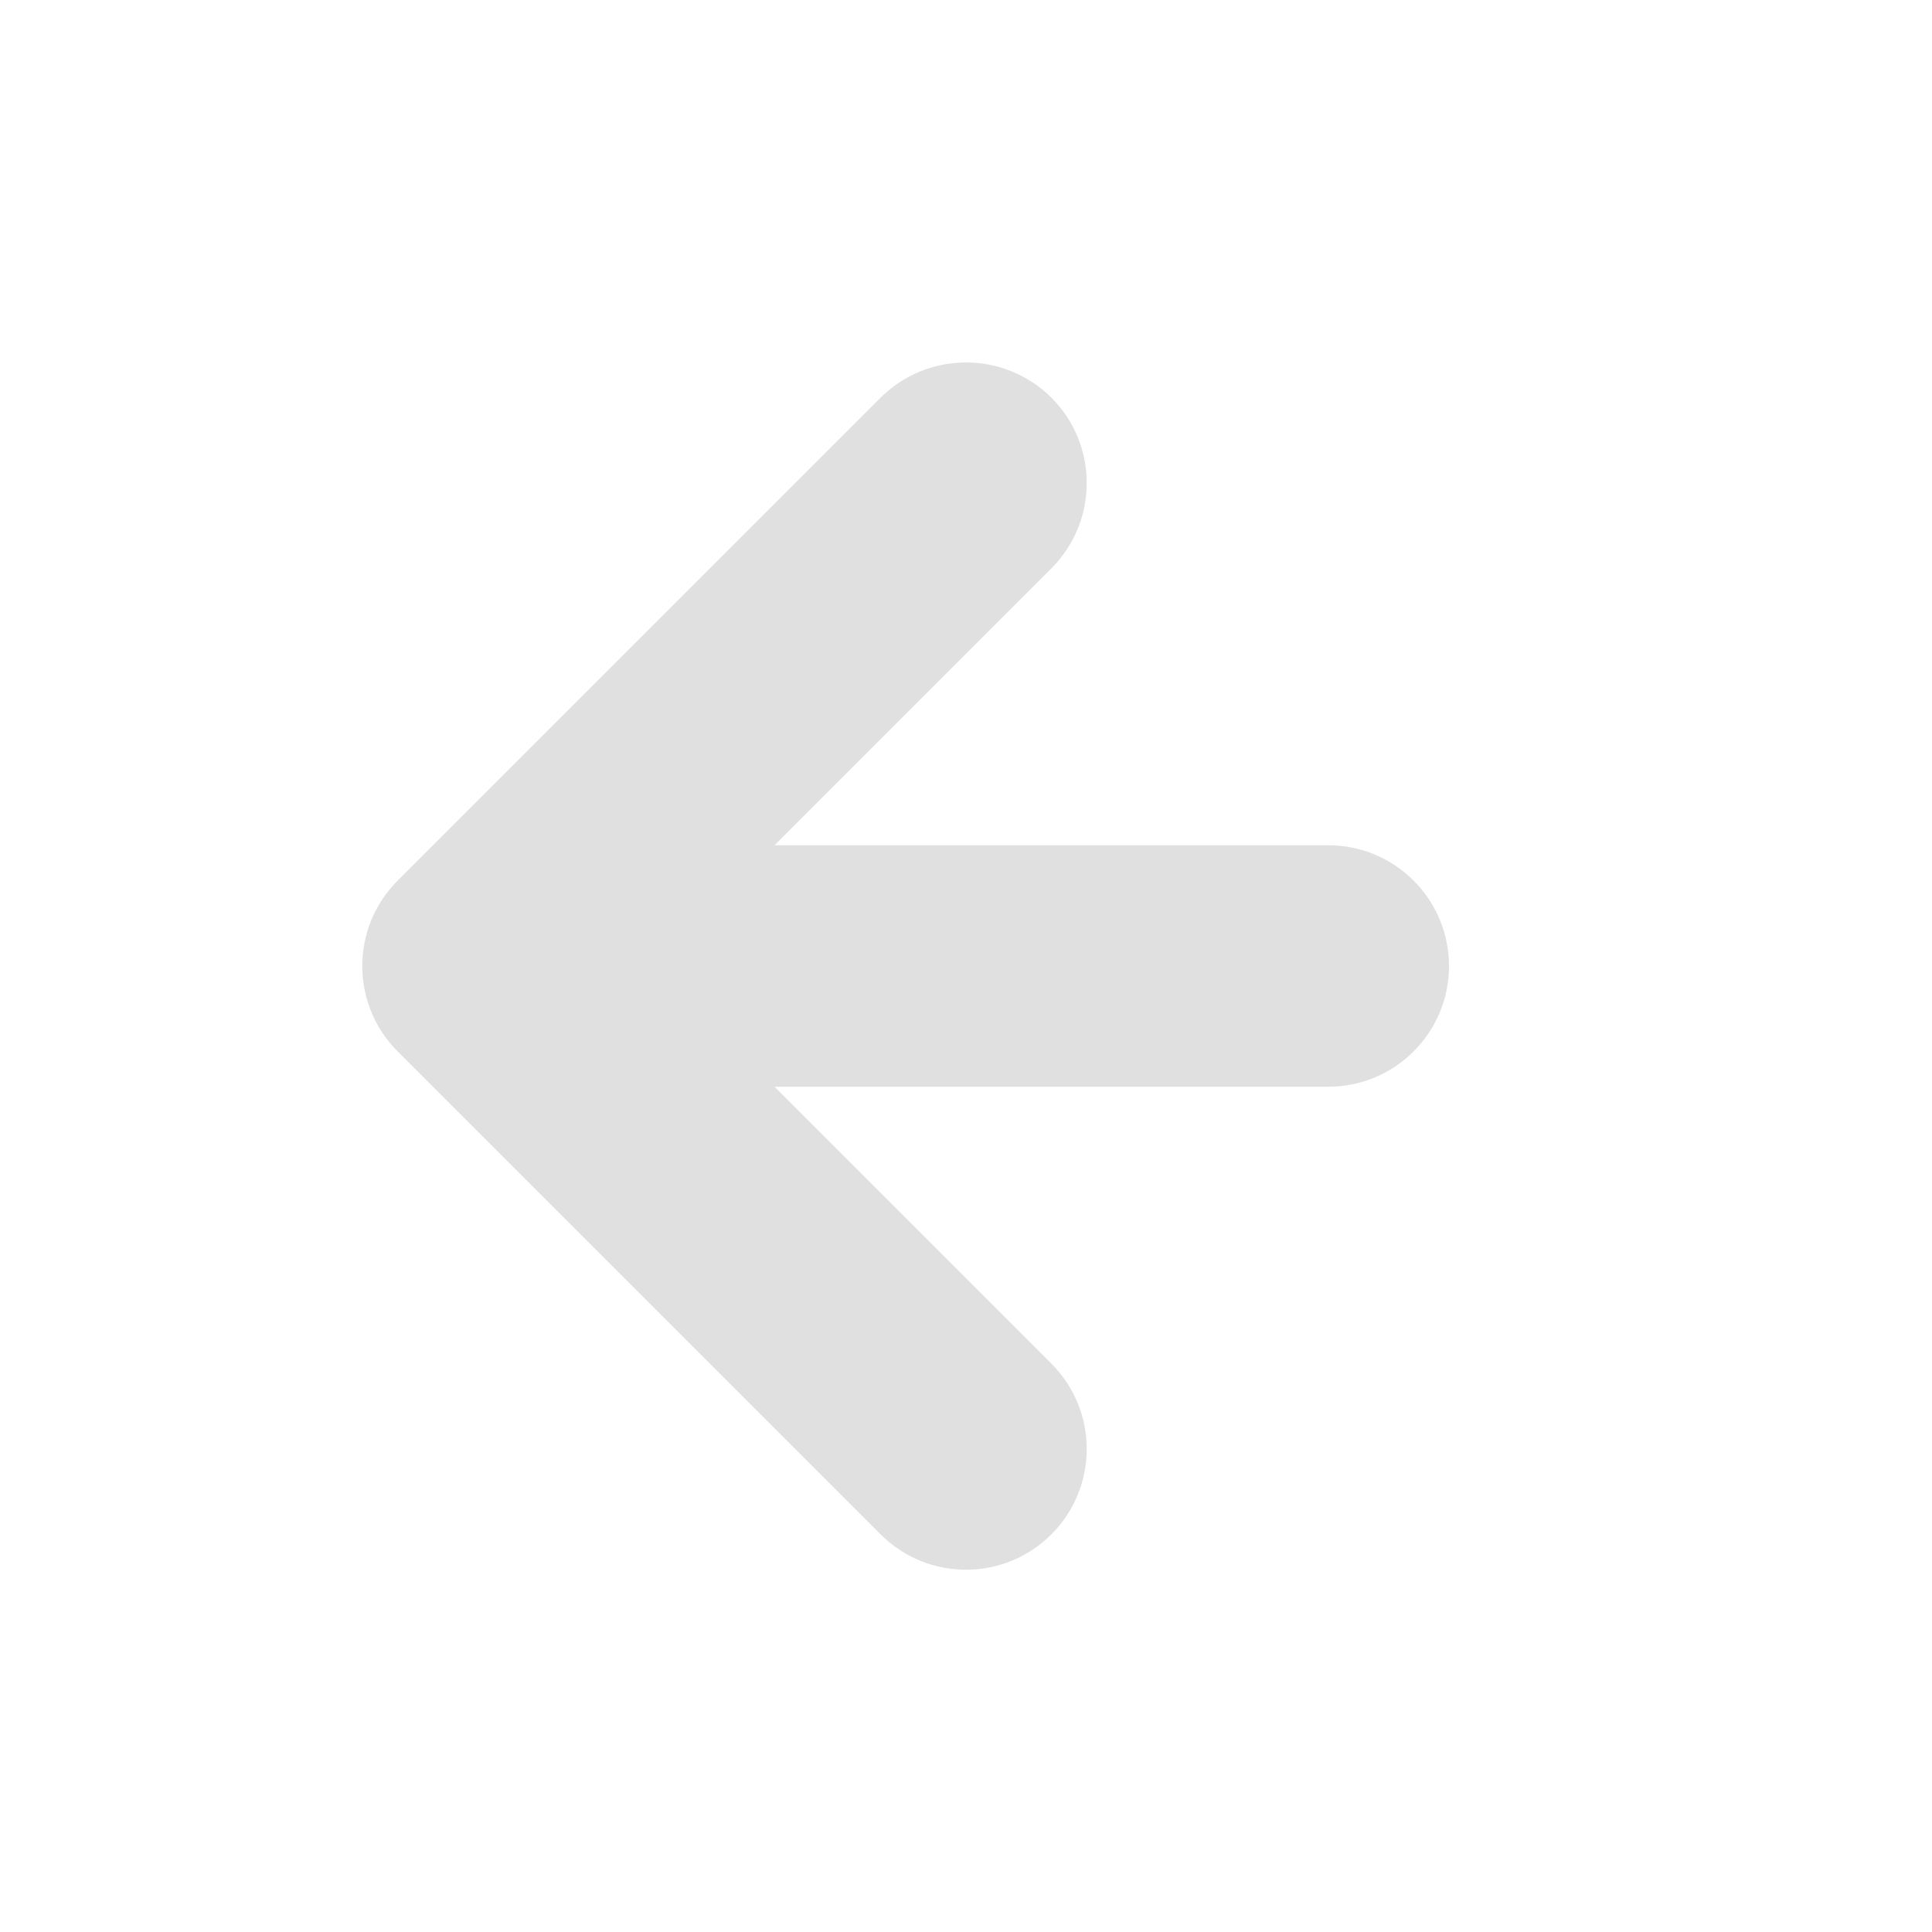
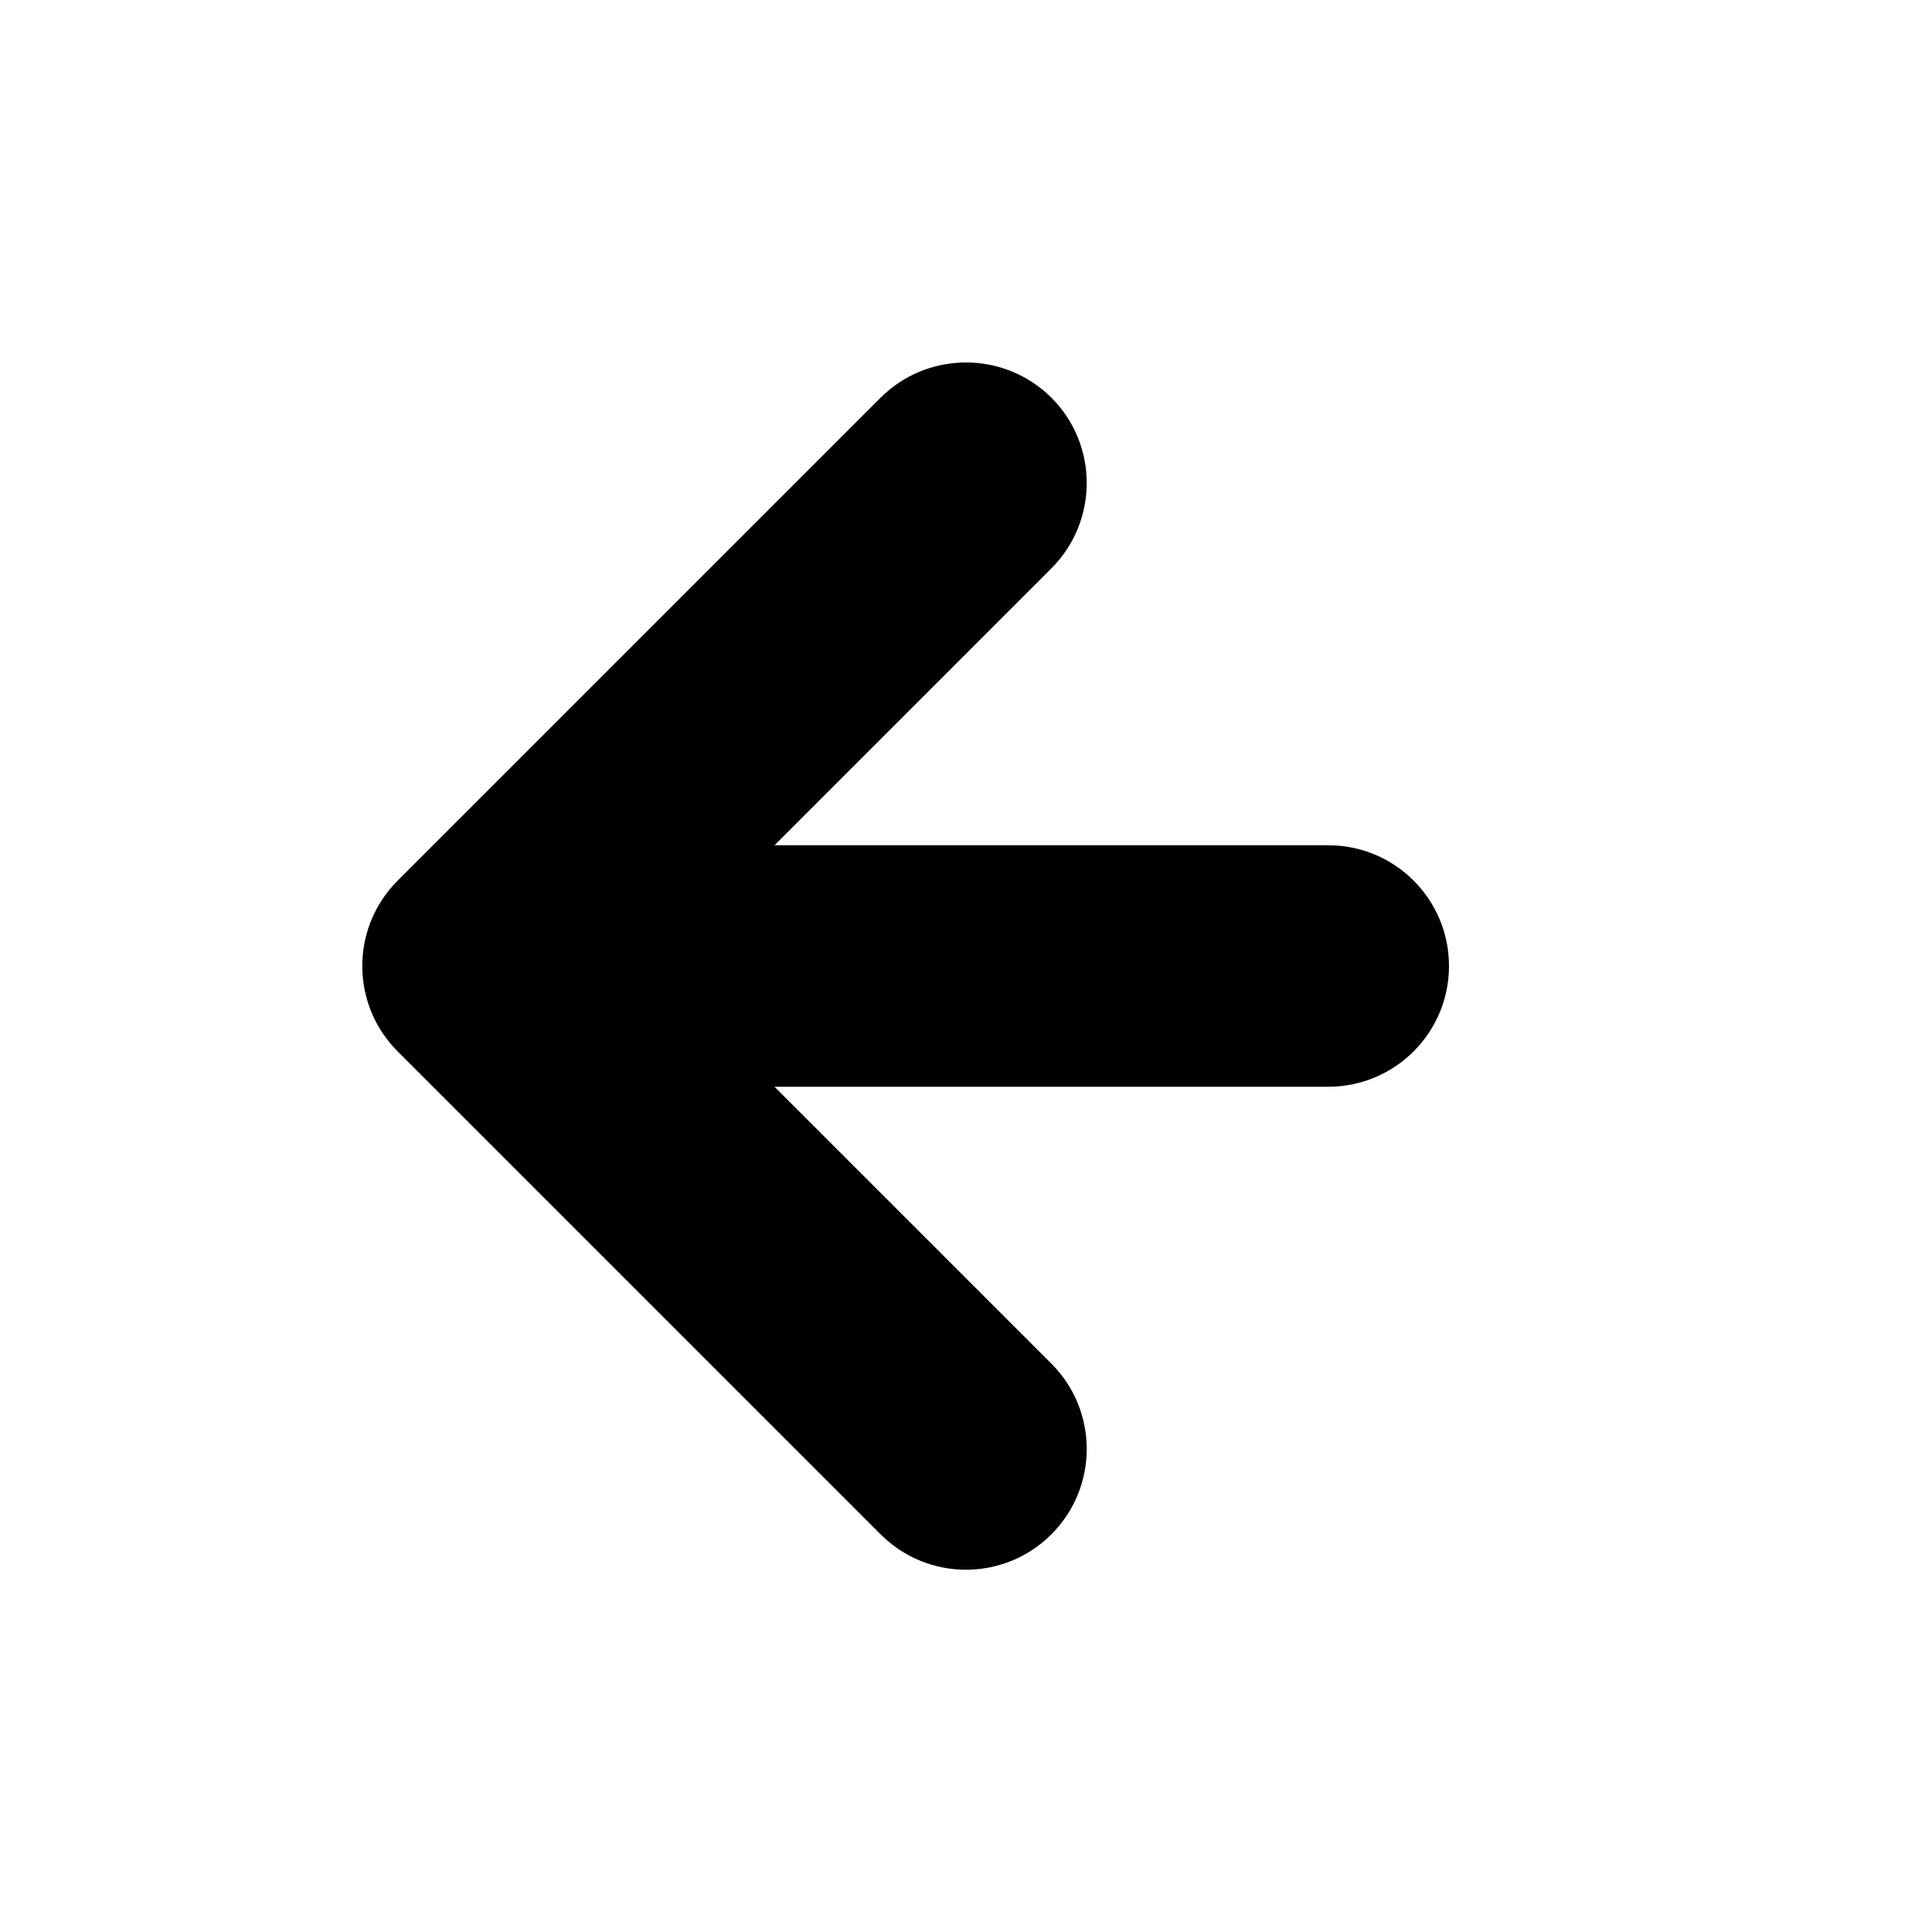
<svg xmlns="http://www.w3.org/2000/svg" height="16" viewBox="0 0 16 16" width="16">
-   <path d="m7.986 3.002a1 1 0 0 0 -.693.291l-4 4a1 1 0 0 0 0 1.414l4 4a1 1 0 0 0 1.414 0 1 1 0 0 0 0-1.414l-2.293-2.293h4.586a1 1 0 0 0 1-1 1 1 0 0 0 -1-1h-4.586l2.293-2.293a1 1 0 0 0 0-1.414 1 1 0 0 0 -.721-.291z" fill="#e0e0e0" fill-opacity=".996" />
+   <path d="m7.986 3.002a1 1 0 0 0 -.693.291l-4 4a1 1 0 0 0 0 1.414l4 4a1 1 0 0 0 1.414 0 1 1 0 0 0 0-1.414l-2.293-2.293h4.586a1 1 0 0 0 1-1 1 1 0 0 0 -1-1h-4.586l2.293-2.293a1 1 0 0 0 0-1.414 1 1 0 0 0 -.721-.291z" fill="#000000" fill-opacity=".996" />
</svg>
